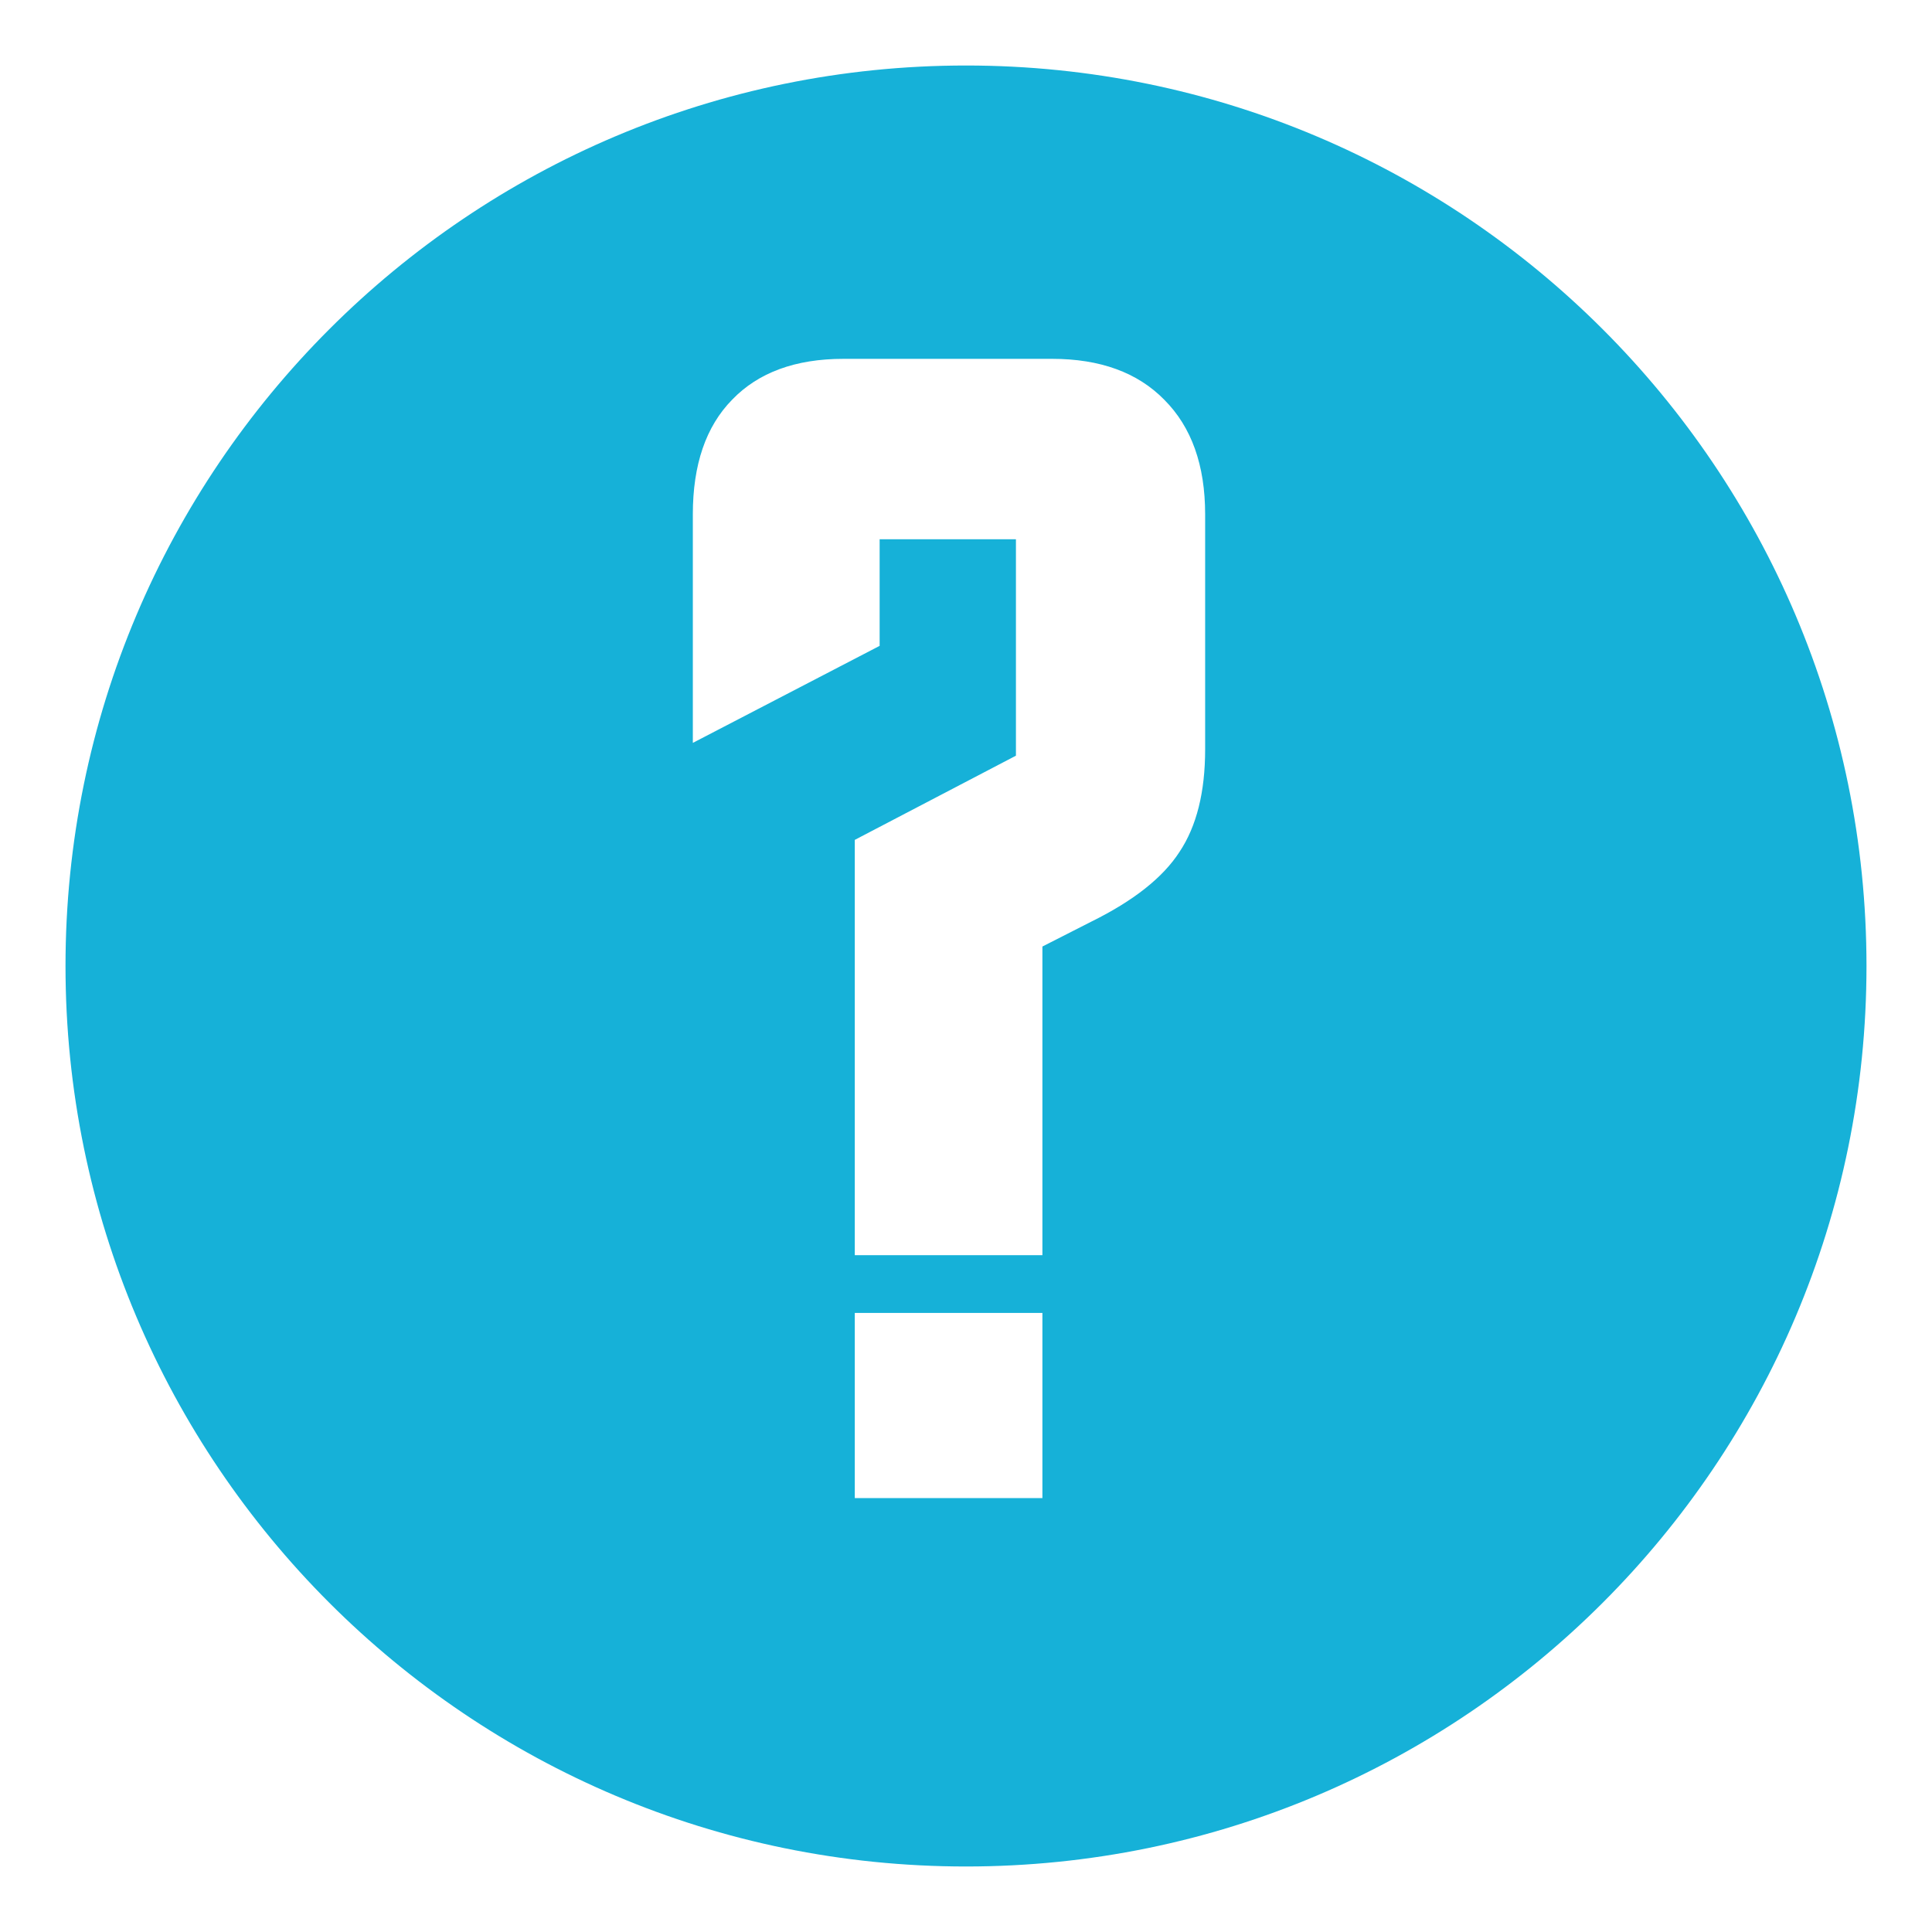
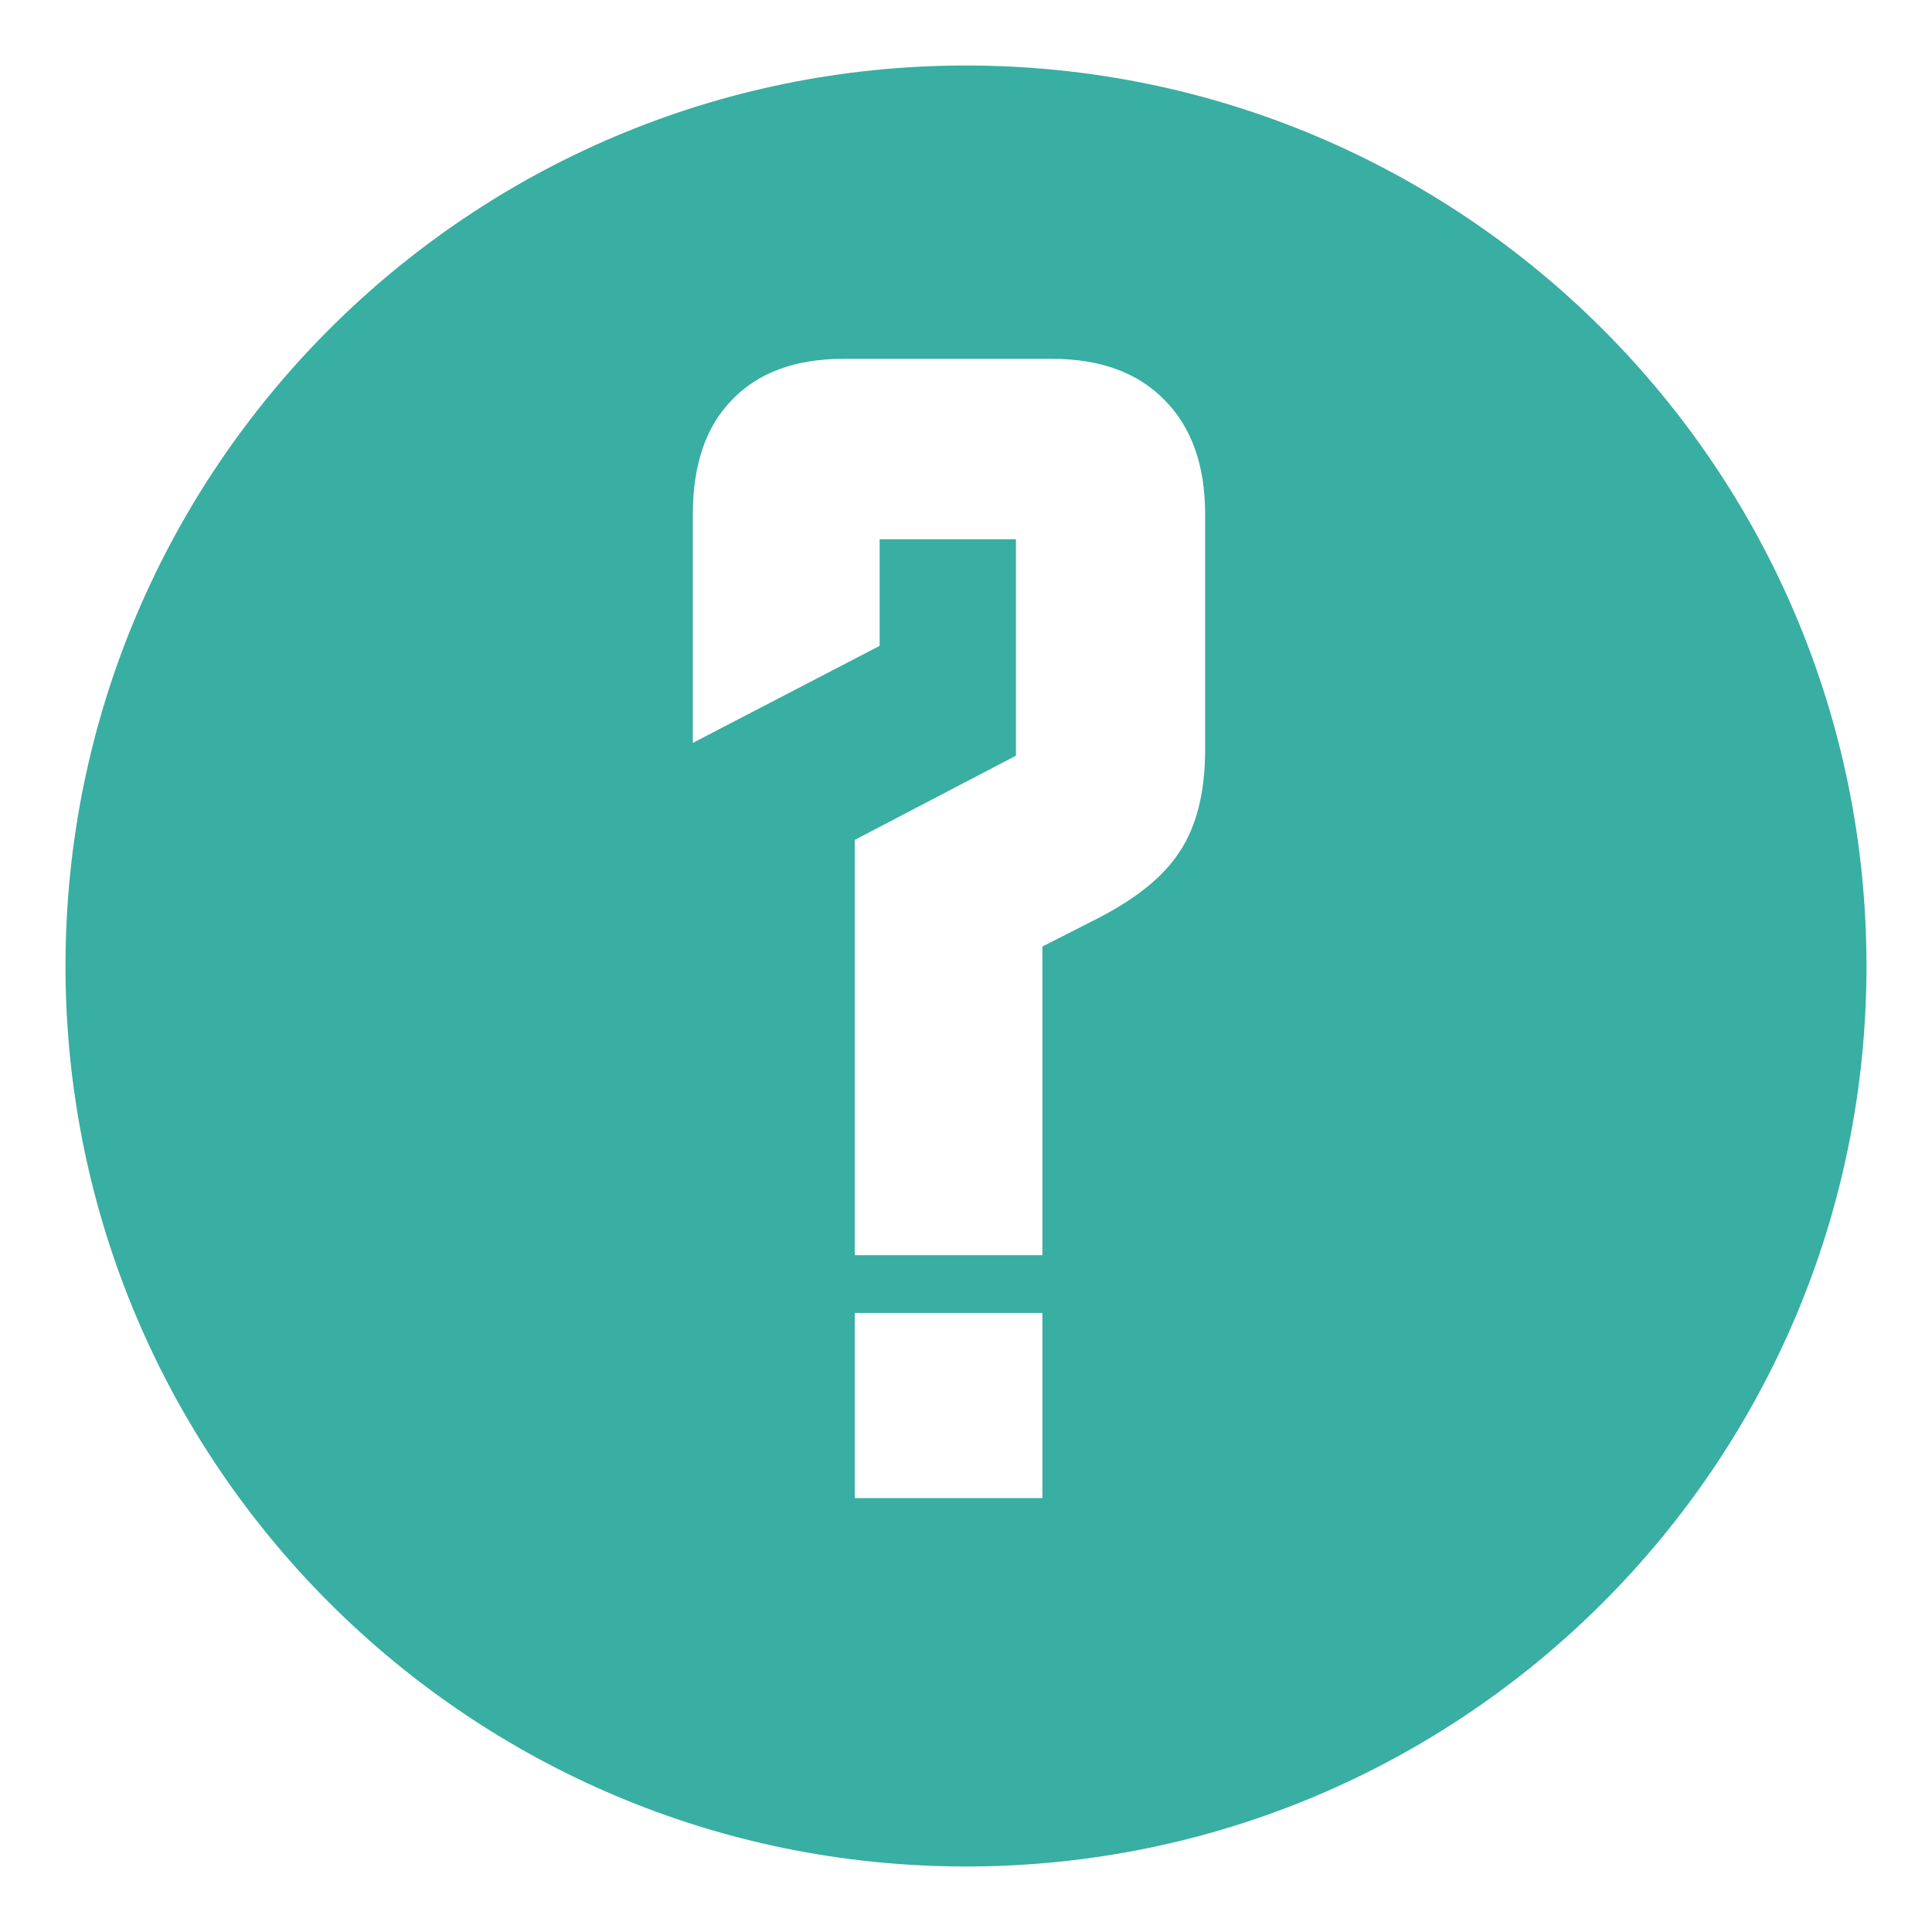
<svg xmlns="http://www.w3.org/2000/svg" version="1.1" id="svg2" width="64" height="64" viewBox="0 0 64 64">
  <defs id="defs6" />
-   <path style="opacity:0.914;fill:#00aad4;fill-opacity:1;stroke:none;stroke-width:25.351;stroke-linejoin:miter;stroke-miterlimit:4;stroke-dasharray:none;stroke-dashoffset:0;stroke-opacity:1" d="M 32 2.17 A 29.831 29.831 0 0 0 2.17 32 A 29.831 29.831 0 0 0 32 61.83 A 29.831 29.831 0 0 0 61.83 32 A 29.831 29.831 0 0 0 32 2.17 z M 27.943 11.887 L 34.85 11.887 C 36.443 11.887 37.683 12.339 38.568 13.242 C 39.471 14.145 39.922 15.41 39.922 17.039 L 39.922 24.822 C 39.922 26.239 39.639 27.371 39.072 28.221 C 38.523 29.071 37.549 29.841 36.15 30.531 L 34.531 31.355 L 34.531 41.58 L 28.316 41.58 L 28.316 27.822 L 33.654 25.033 L 33.654 17.863 L 29.139 17.863 L 29.139 21.395 L 22.951 24.609 L 22.951 17.039 C 22.951 15.392 23.384 14.127 24.252 13.242 C 25.12 12.339 26.35 11.887 27.943 11.887 z M 28.316 43.492 L 34.531 43.492 L 34.531 49.627 L 28.316 49.627 L 28.316 43.492 z " id="path4506" />
+   <path style="opacity:0.914;fill:#26a69a;fill-opacity:1;stroke:none;stroke-width:25.351;stroke-linejoin:miter;stroke-miterlimit:4;stroke-dasharray:none;stroke-dashoffset:0;stroke-opacity:1" d="M 32 2.17 A 29.831 29.831 0 0 0 2.17 32 A 29.831 29.831 0 0 0 32 61.83 A 29.831 29.831 0 0 0 61.83 32 A 29.831 29.831 0 0 0 32 2.17 z M 27.943 11.887 L 34.85 11.887 C 36.443 11.887 37.683 12.339 38.568 13.242 C 39.471 14.145 39.922 15.41 39.922 17.039 L 39.922 24.822 C 39.922 26.239 39.639 27.371 39.072 28.221 C 38.523 29.071 37.549 29.841 36.15 30.531 L 34.531 31.355 L 34.531 41.58 L 28.316 41.58 L 28.316 27.822 L 33.654 25.033 L 33.654 17.863 L 29.139 17.863 L 29.139 21.395 L 22.951 24.609 L 22.951 17.039 C 22.951 15.392 23.384 14.127 24.252 13.242 C 25.12 12.339 26.35 11.887 27.943 11.887 z M 28.316 43.492 L 34.531 43.492 L 34.531 49.627 L 28.316 49.627 L 28.316 43.492 z " id="path4506" />
</svg>
